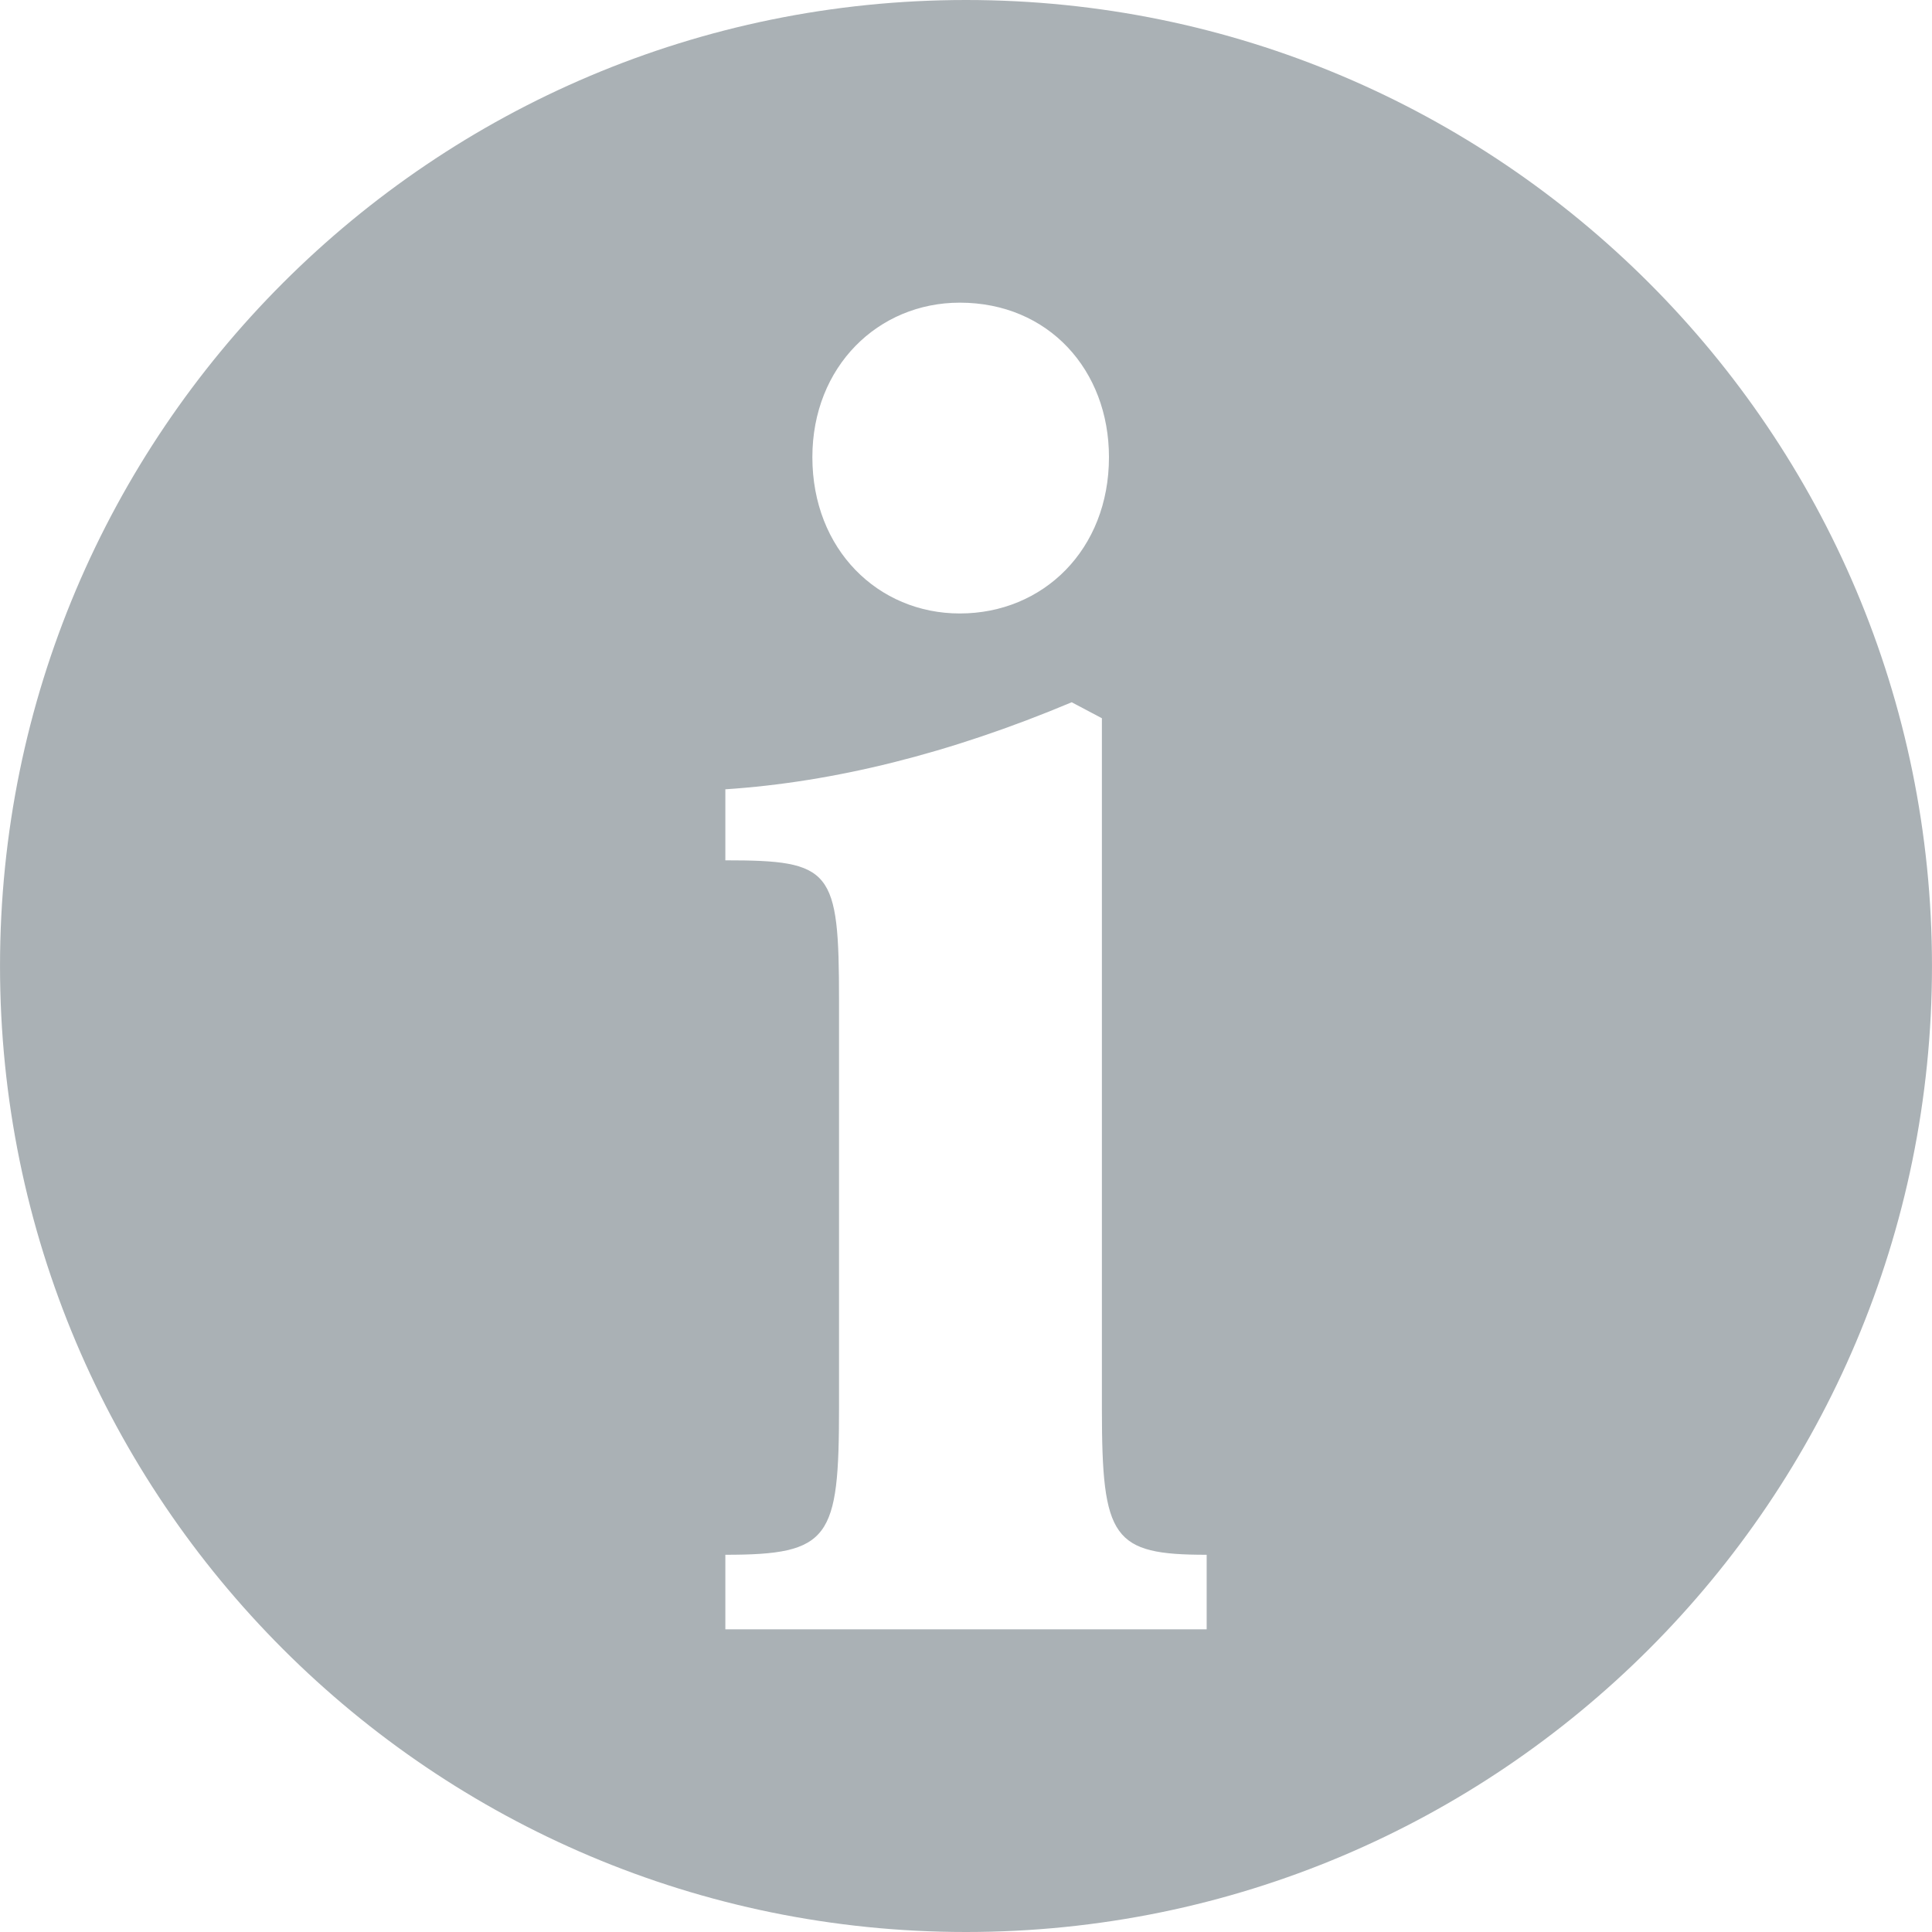
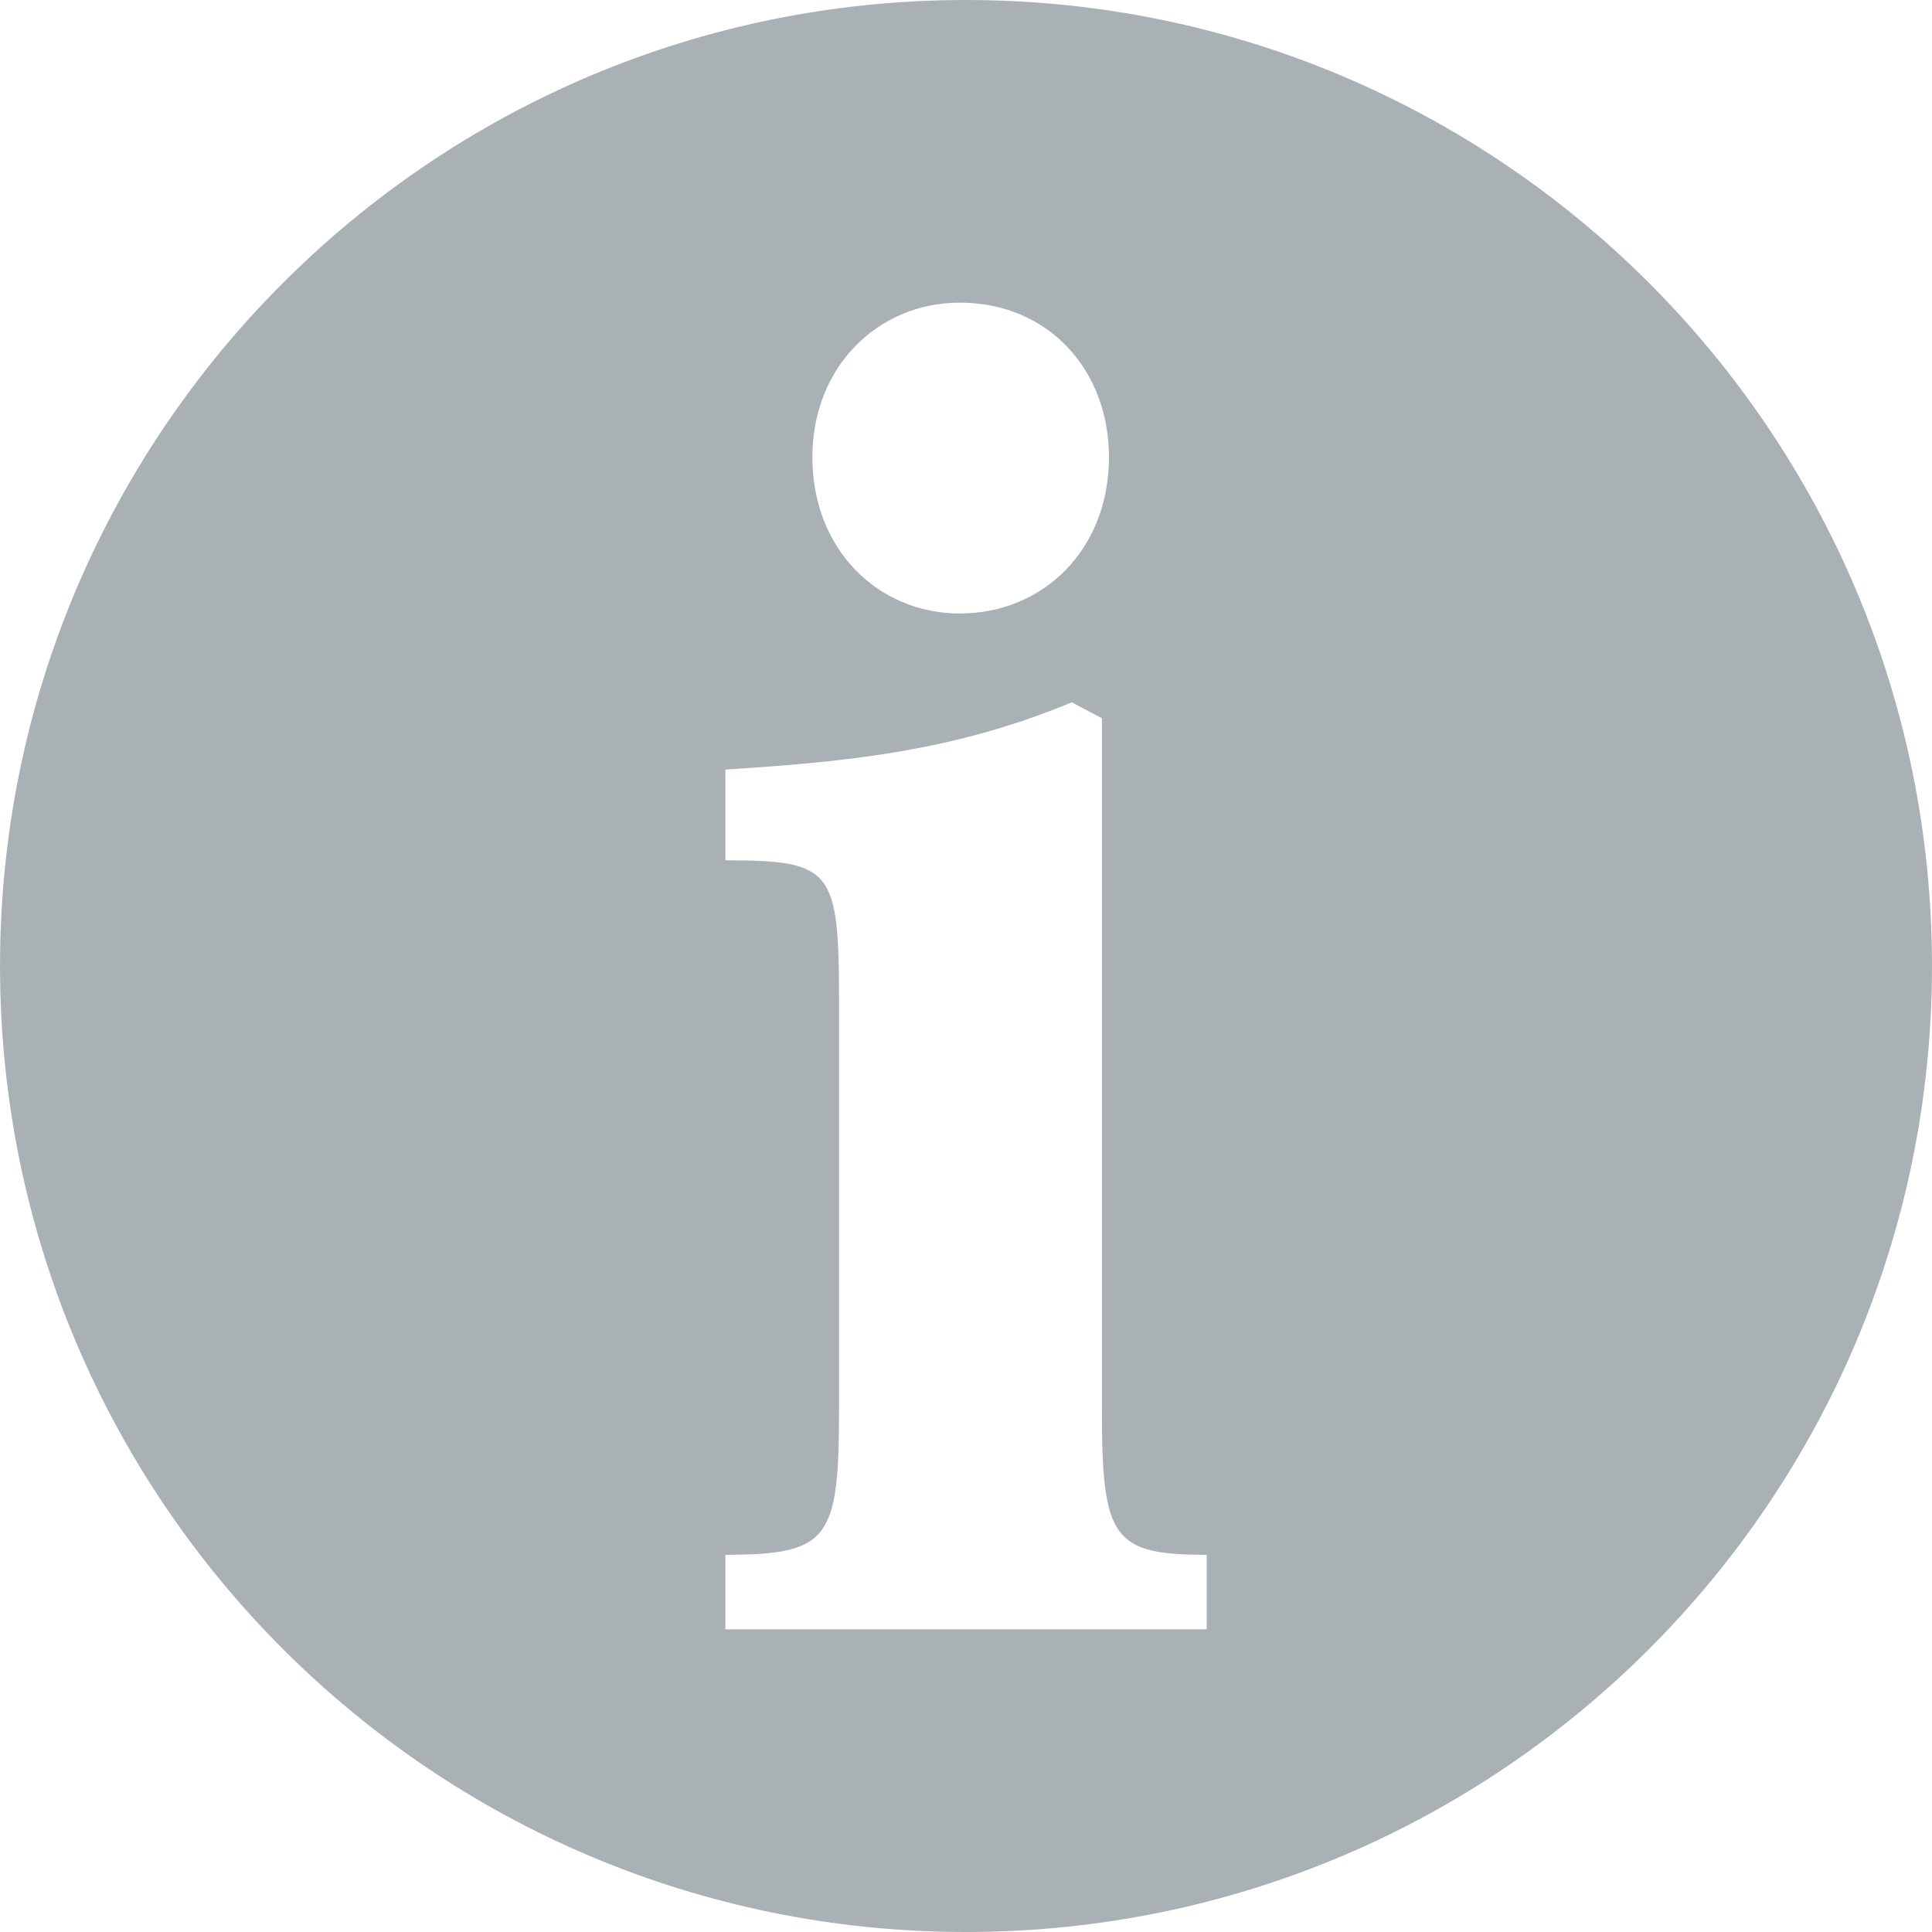
<svg xmlns="http://www.w3.org/2000/svg" version="1.1" id="Ebene_1" x="0px" y="0px" width="100px" height="100px" viewBox="0 0 100 100" enable-background="new 0 0 100 100" xml:space="preserve">
  <g>
-     <path fill="#AAB1B5" d="M50,100c27.613,0,49.999-22.386,49.999-50S77.613,0,50,0C22.386,0,0.001,22.386,0.001,50S22.386,100,50,100   z M49.679,15.666c4.596,0,7.721,3.493,7.721,7.998c0,4.781-3.401,8.089-7.721,8.089c-4.229,0-7.631-3.309-7.631-8.089   C42.048,18.976,45.45,15.666,49.679,15.666z M37.544,80.475c5.424,0,5.884-0.826,5.884-7.629V51.792   c0-6.802-0.367-7.262-5.884-7.262v-3.676c5.608-0.369,11.583-1.84,17.927-4.505l1.563,0.827v35.76c0,6.711,0.551,7.539,5.423,7.539   v3.858H37.544V80.475z" />
+     <path fill="#AAB1B5" d="M50,100c27.613,0,49.999-22.386,49.999-50S77.613,0,50,0C22.386,0,0.001,22.386,0.001,50S22.386,100,50,100   z M49.679,15.666c4.596,0,7.721,3.493,7.721,7.998c0,4.781-3.401,8.089-7.721,8.089c-4.229,0-7.631-3.309-7.631-8.089   C42.048,18.976,45.45,15.666,49.679,15.666z M37.544,80.475c5.424,0,5.884-0.826,5.884-7.629V51.792   c0-6.802-0.367-7.262-5.884-7.262v-4.696c5.608-0.369,11.583-0.819,17.927-3.484l1.563,0.827v35.76   c0,6.711,0.551,7.539,5.423,7.539v3.858H37.544V80.475z" />
  </g>
</svg>
